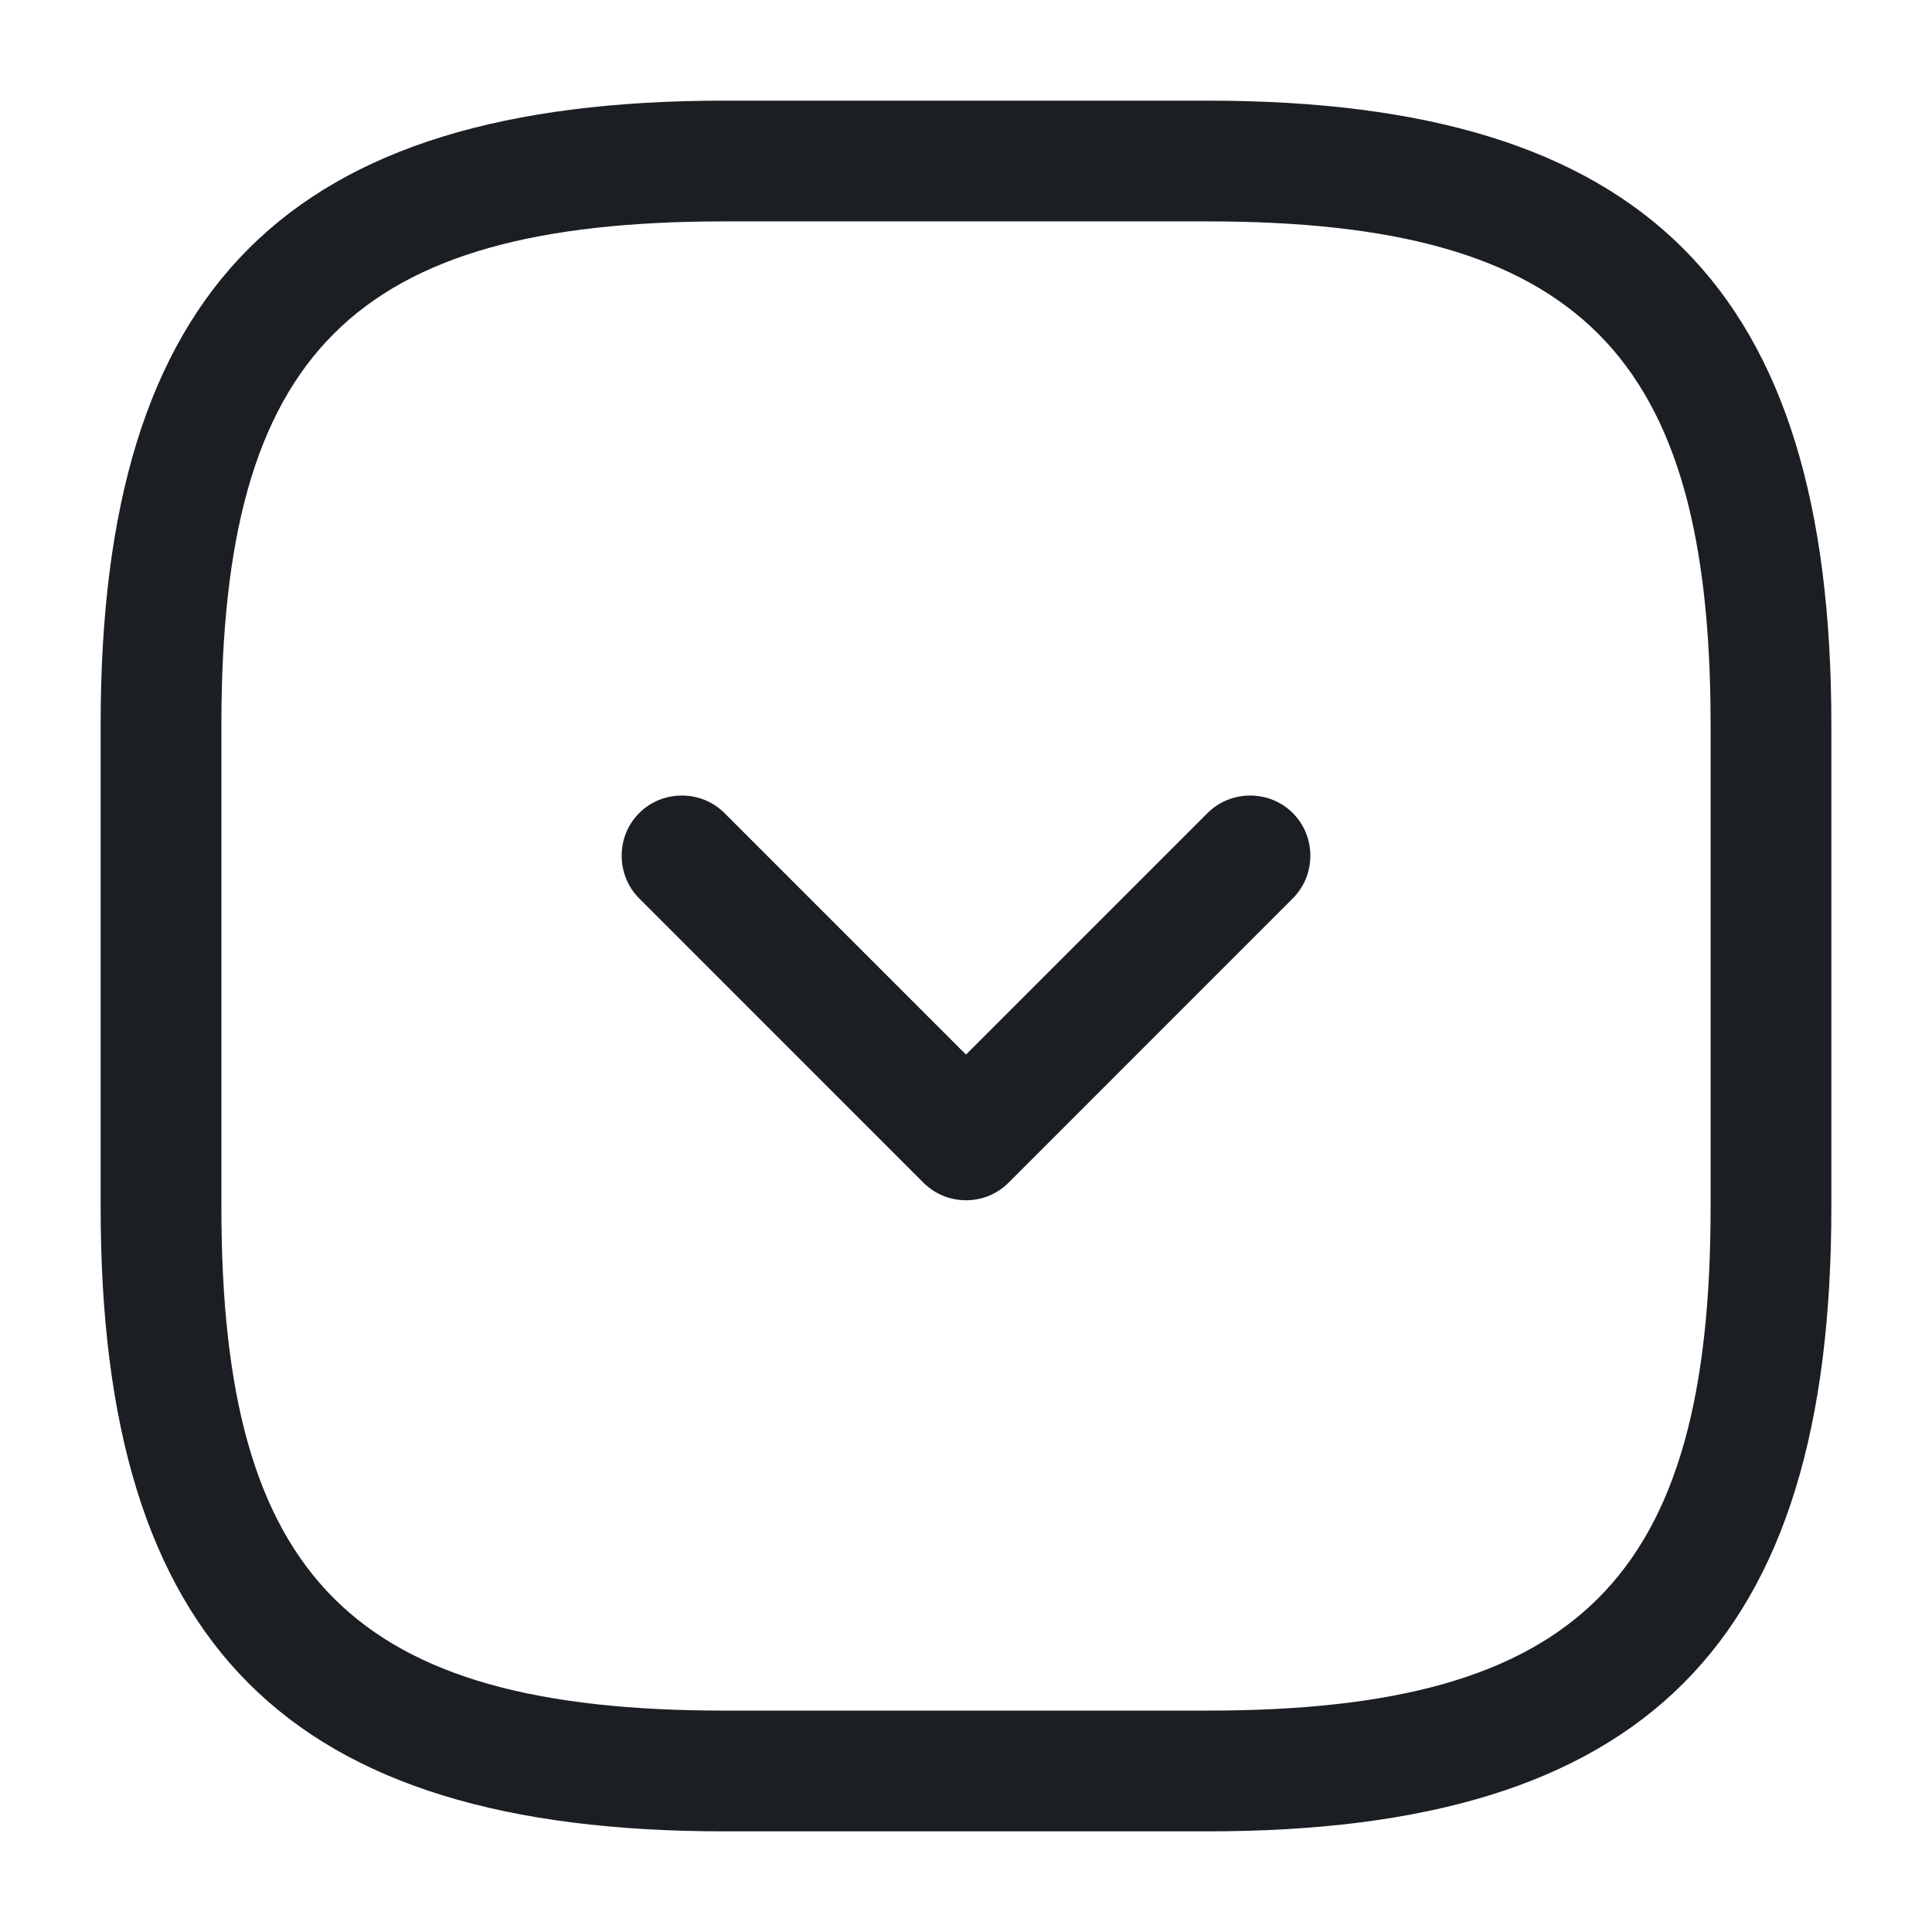
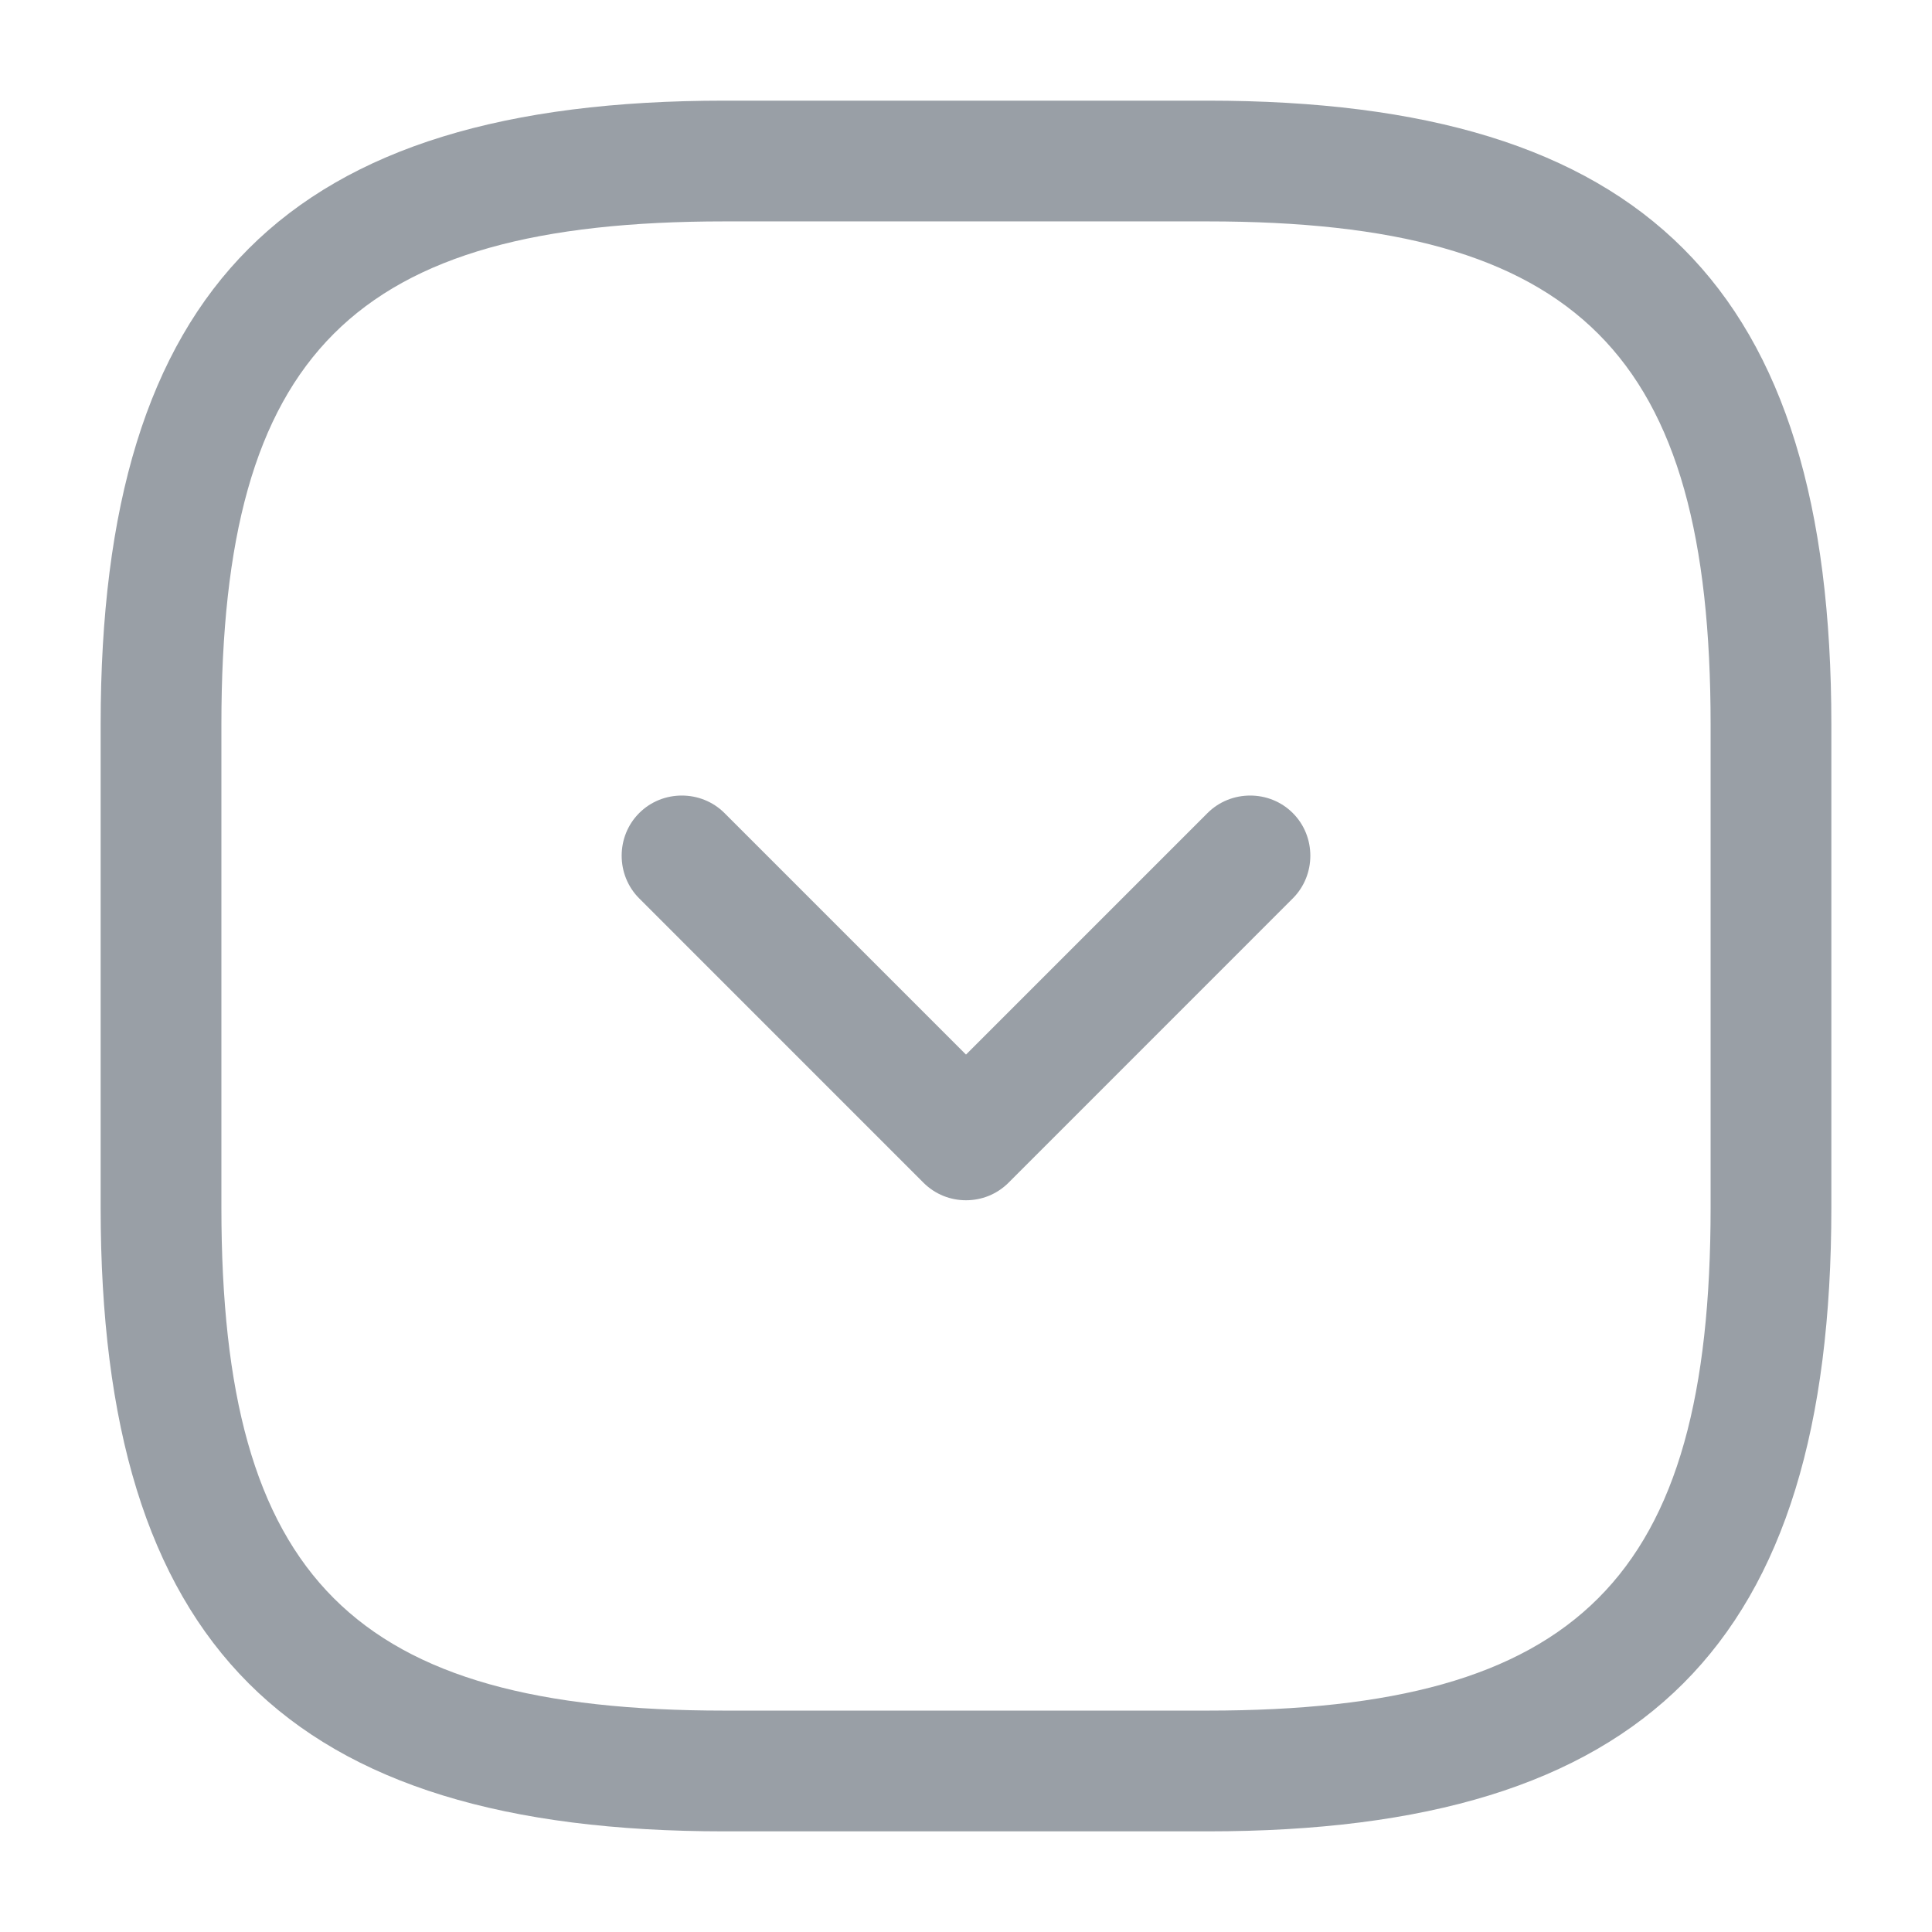
<svg xmlns="http://www.w3.org/2000/svg" width="32" height="32" viewBox="0 0 32 32" fill="none">
-   <path fill-rule="evenodd" clip-rule="evenodd" d="M12 30.333H20C27.24 30.333 30.333 27.24 30.333 20V12C30.333 4.76 27.24 1.667 20 1.667H12C4.76 1.667 1.667 4.76 1.667 12V20C1.667 27.24 4.76 30.333 12 30.333ZM3.667 12C3.667 5.853 5.853 3.667 12 3.667H20C26.147 3.667 28.333 5.853 28.333 12V20C28.333 26.147 26.147 28.333 20 28.333H12C5.853 28.333 3.667 26.147 3.667 20V12ZM15.293 19.587C15.493 19.787 15.747 19.88 16 19.88C16.253 19.88 16.507 19.787 16.707 19.587L21.413 14.88C21.8 14.493 21.8 13.853 21.413 13.467C21.027 13.08 20.387 13.08 20 13.467L16 17.467L12 13.467C11.613 13.08 10.973 13.08 10.587 13.467C10.2 13.853 10.2 14.493 10.587 14.88L15.293 19.587Z" fill="#1B1F23" />
+   <path fill-rule="evenodd" clip-rule="evenodd" d="M12 30.333H20C27.24 30.333 30.333 27.24 30.333 20V12C30.333 4.76 27.24 1.667 20 1.667H12C4.76 1.667 1.667 4.76 1.667 12V20C1.667 27.24 4.76 30.333 12 30.333ZM3.667 12C3.667 5.853 5.853 3.667 12 3.667H20C26.147 3.667 28.333 5.853 28.333 12V20C28.333 26.147 26.147 28.333 20 28.333H12C5.853 28.333 3.667 26.147 3.667 20V12ZM15.293 19.587C15.493 19.787 15.747 19.88 16 19.88C16.253 19.88 16.507 19.787 16.707 19.587L21.413 14.88C21.8 14.493 21.8 13.853 21.413 13.467C21.027 13.08 20.387 13.08 20 13.467L16 17.467L12 13.467C11.613 13.08 10.973 13.08 10.587 13.467C10.2 13.853 10.2 14.493 10.587 14.88L15.293 19.587Z" fill="#999FA6" />
</svg>
